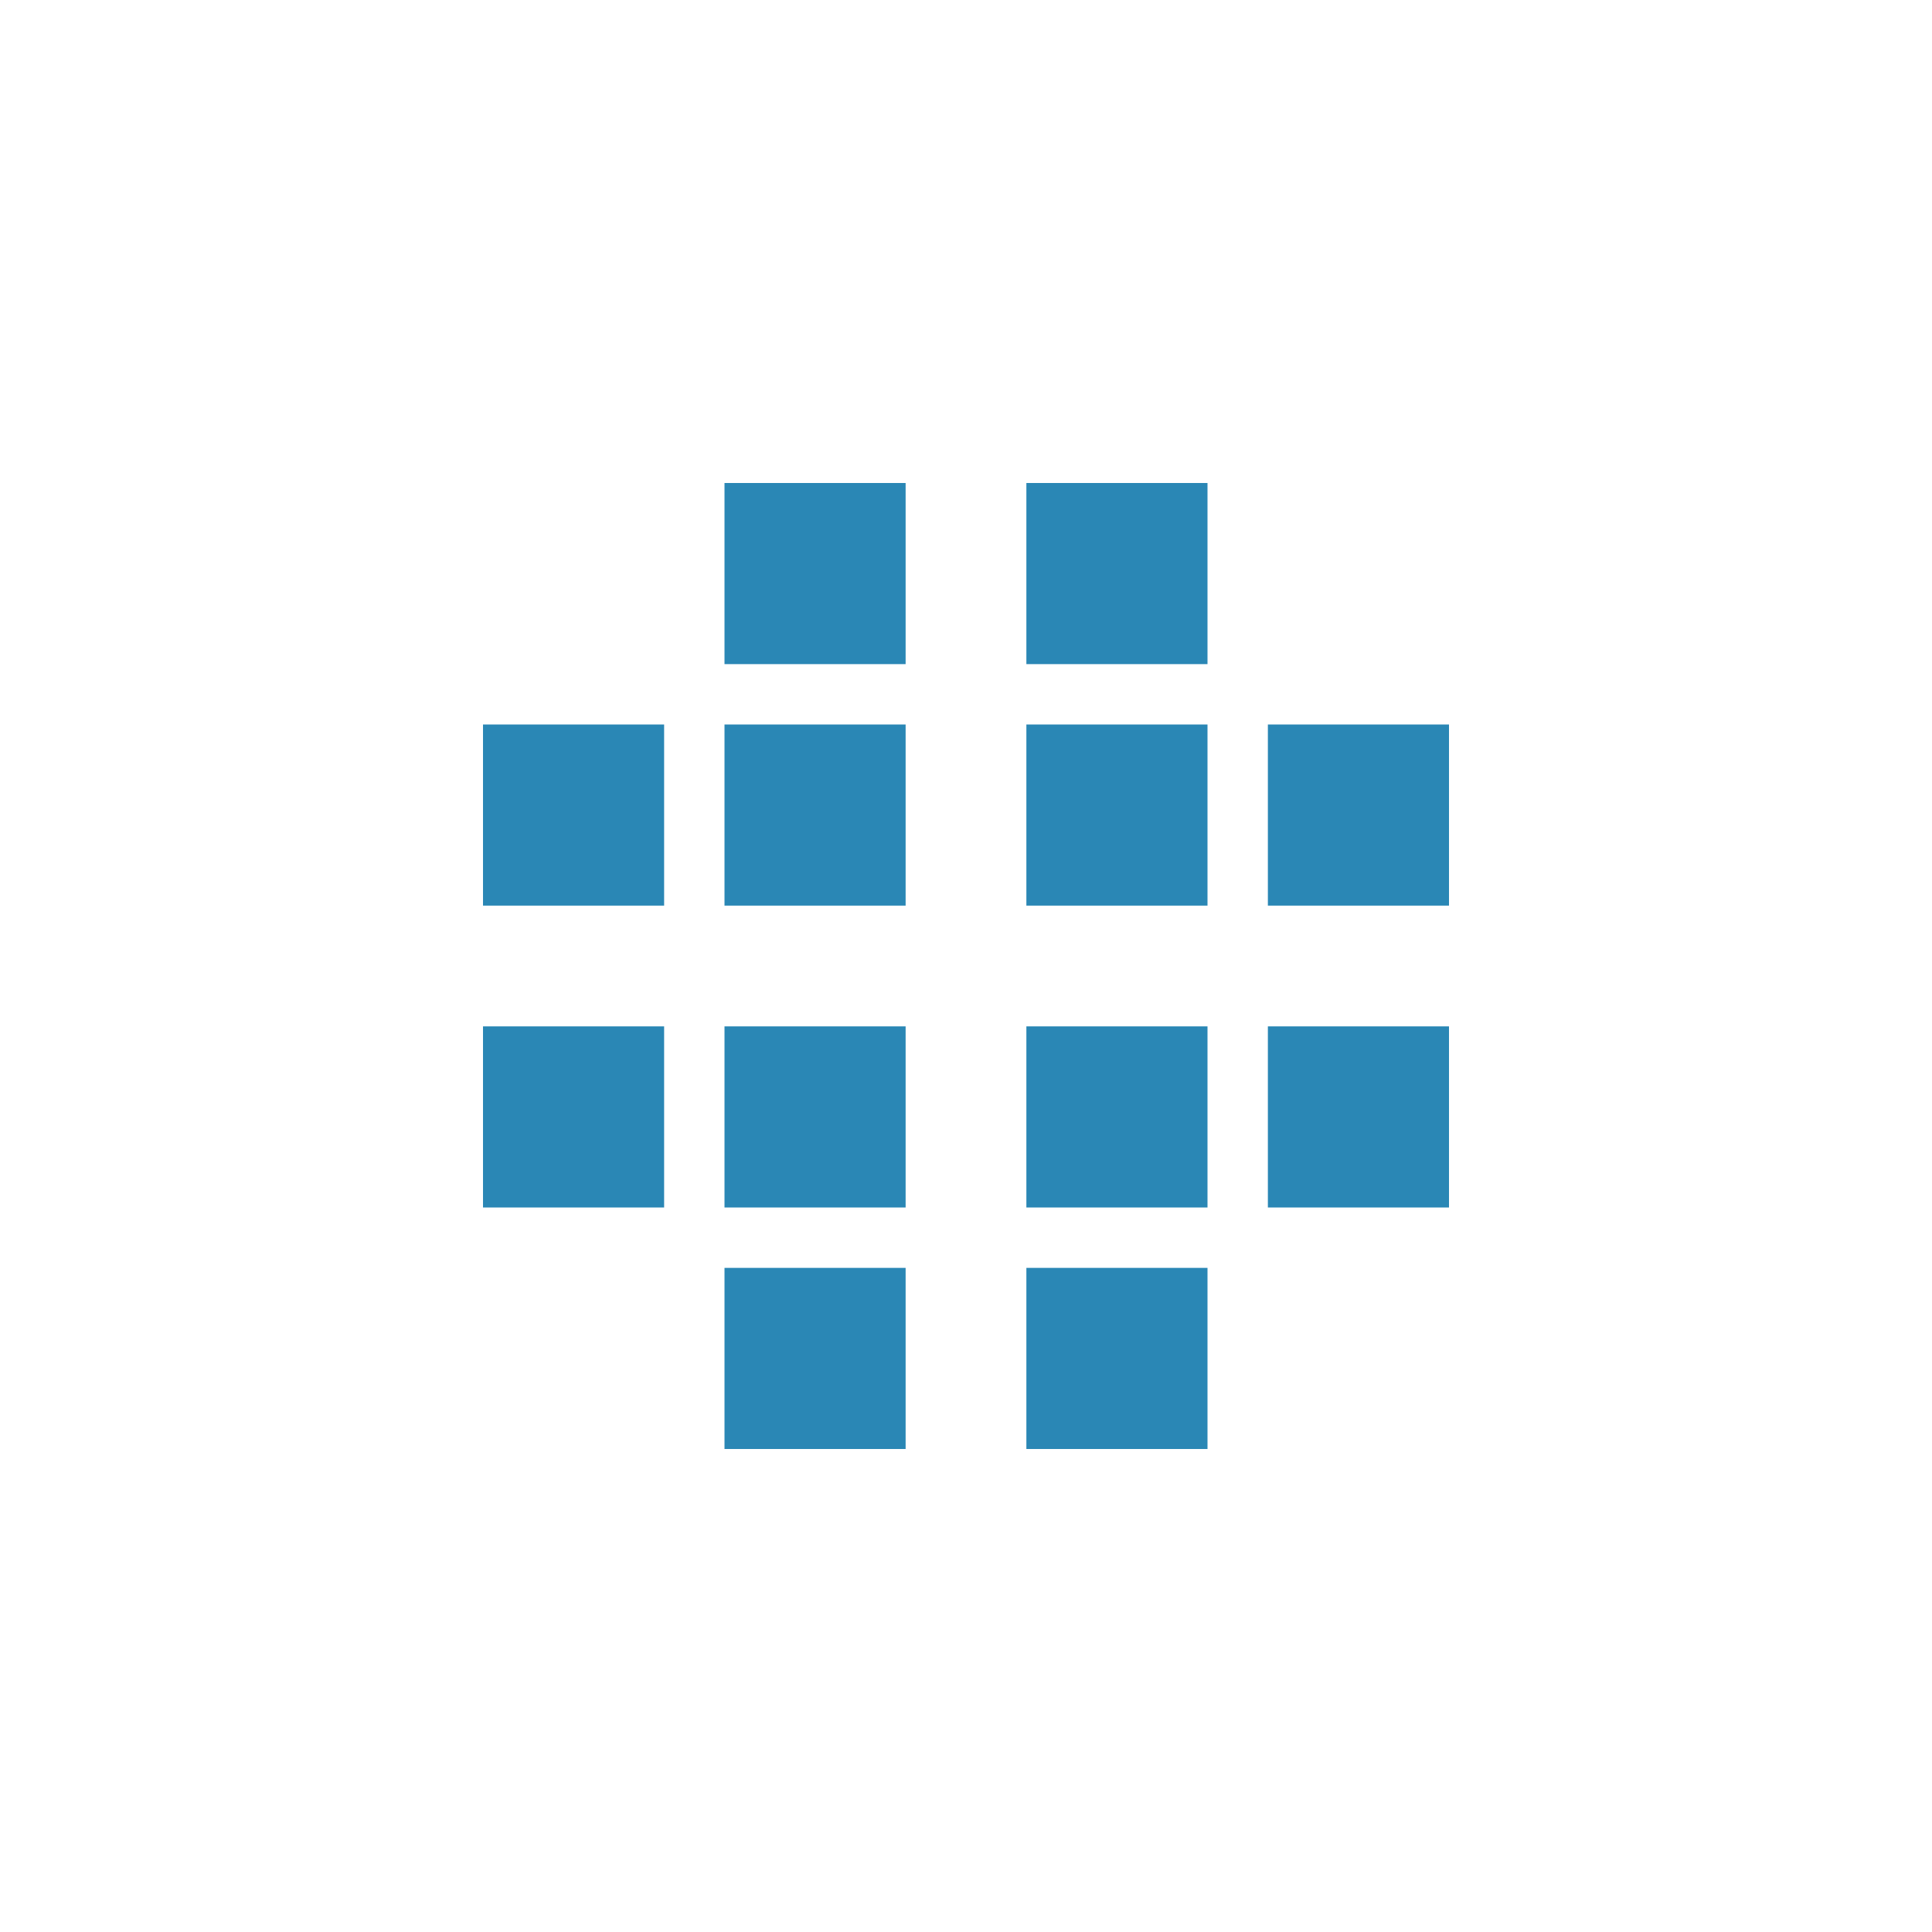
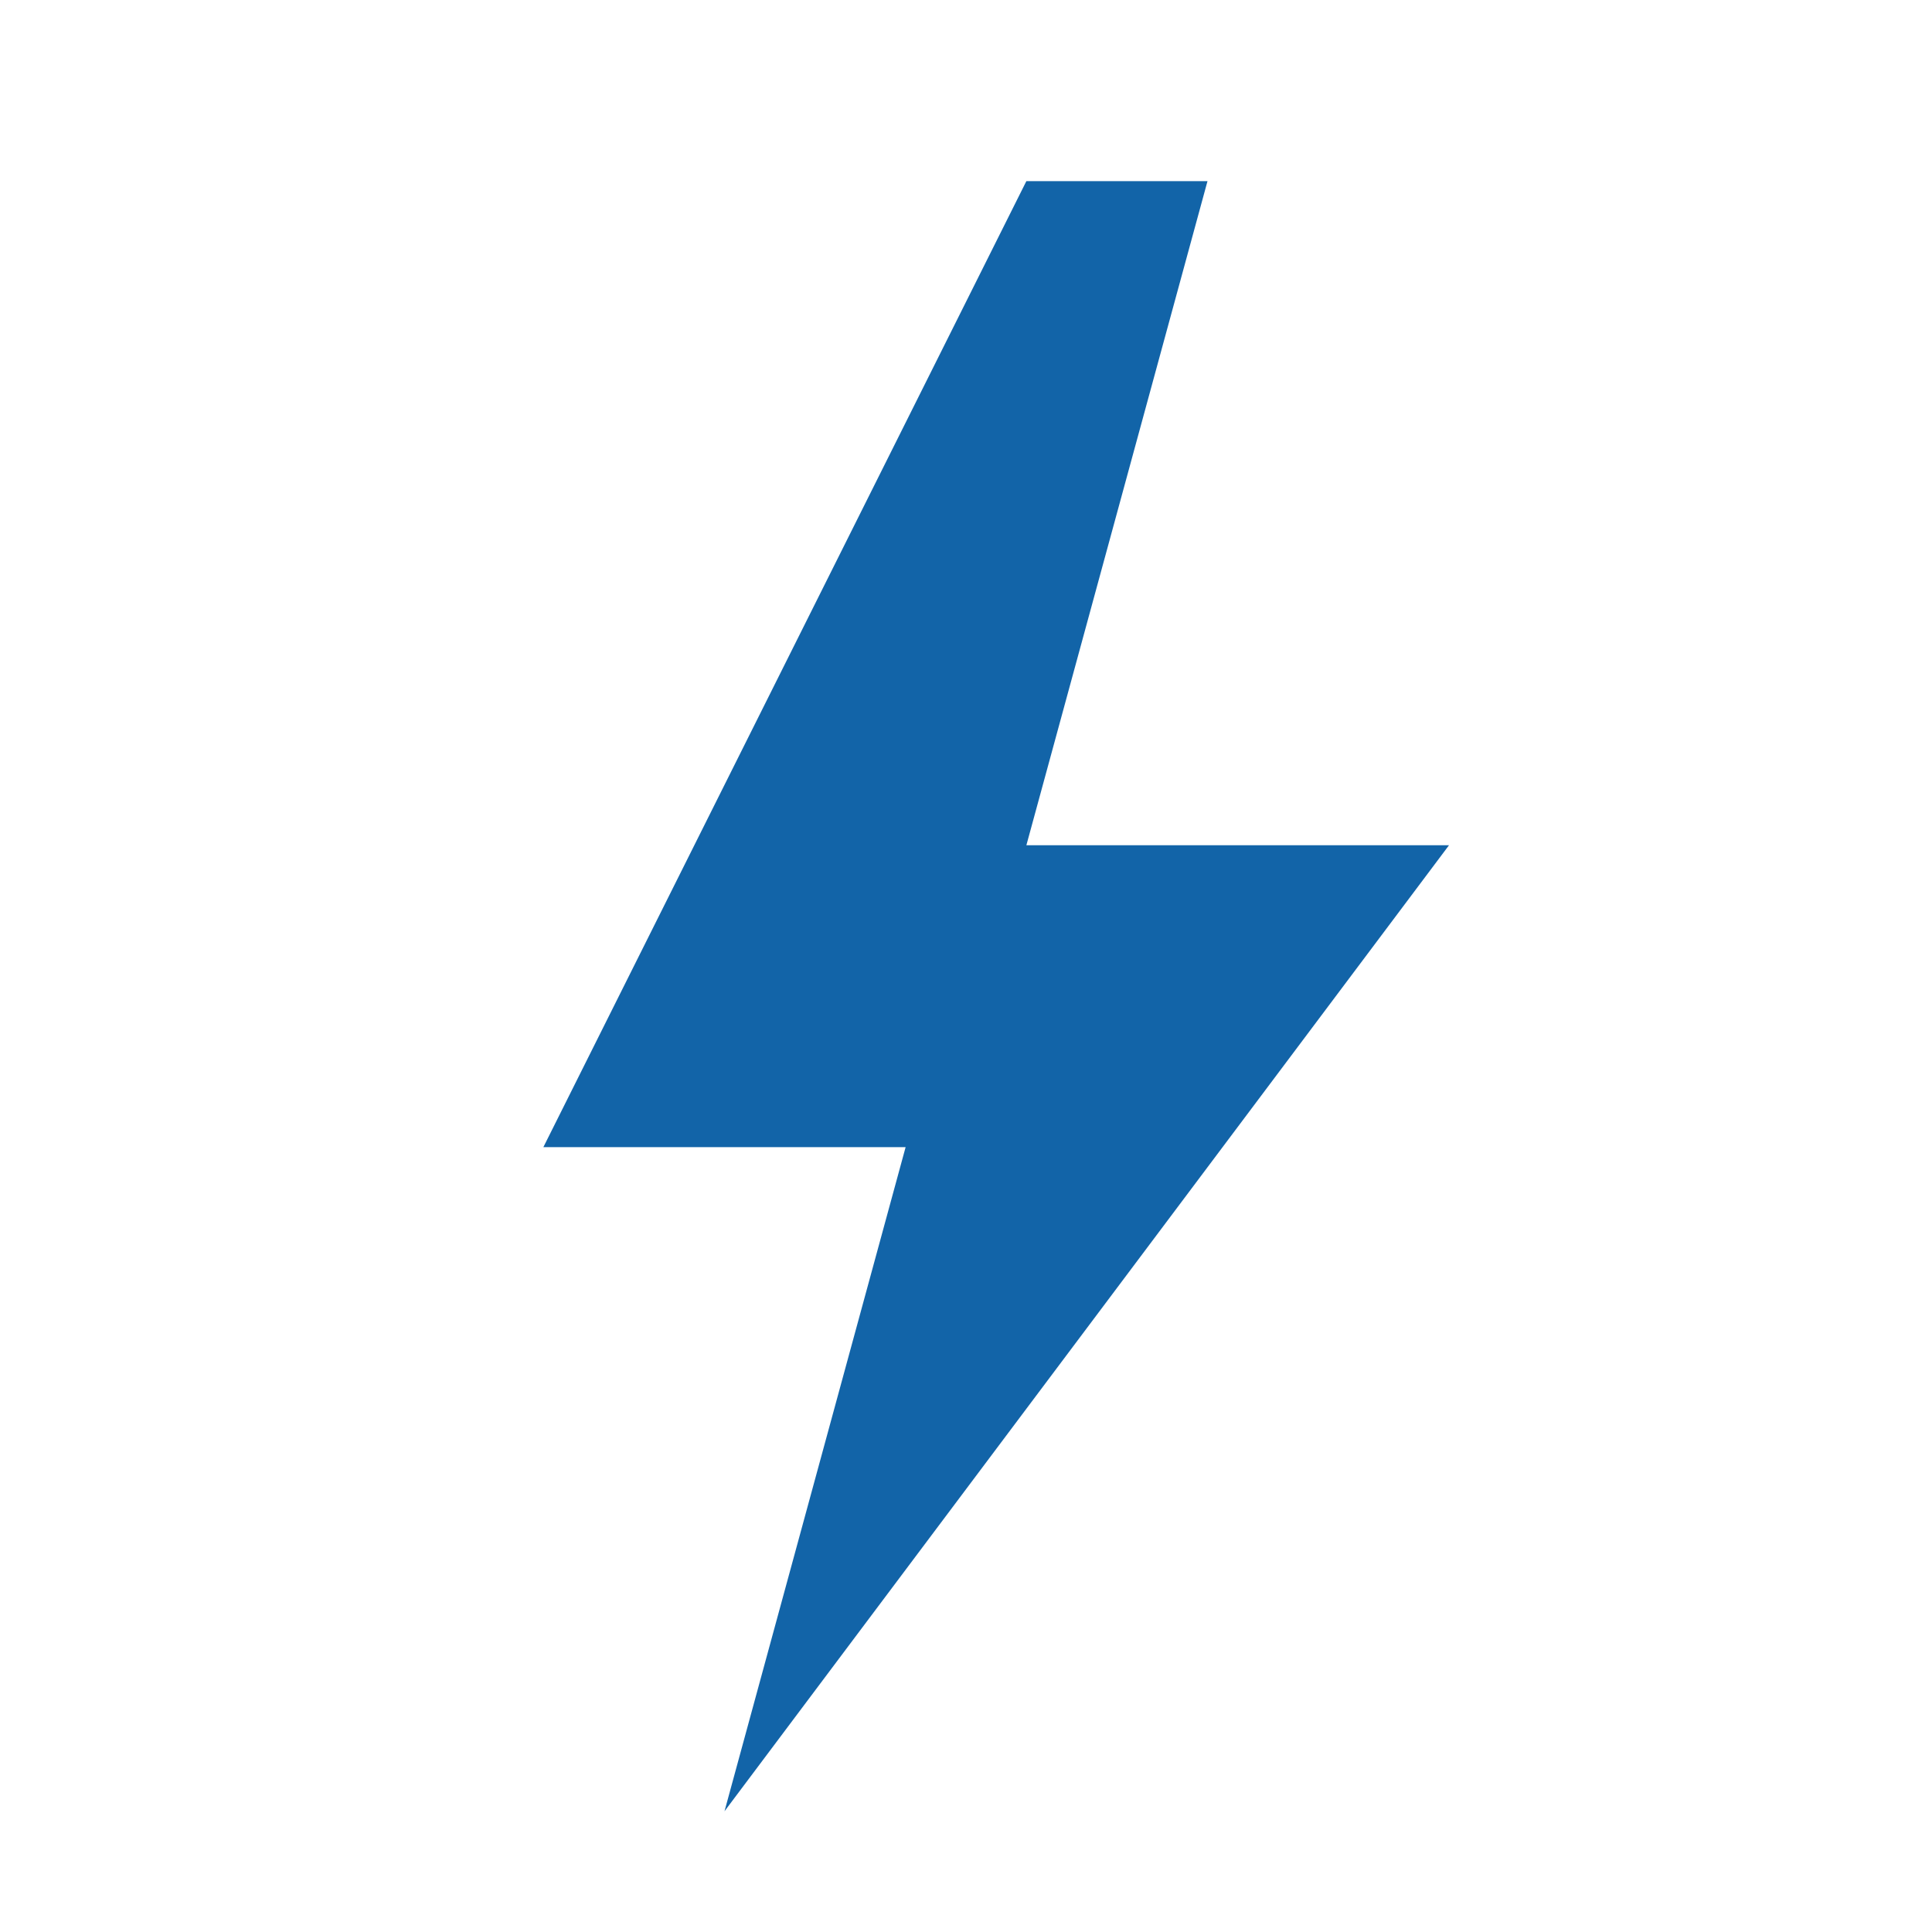
- <svg xmlns="http://www.w3.org/2000/svg" width="32" height="32" fill="none">
-   <path d="M12 8h3v3h-3V8ZM12 12h3v3h-3v-3ZM8 12h3v3H8v-3ZM12 17h3v3h-3v-3ZM8 17h3v3H8v-3ZM12 21h3v3h-3v-3ZM17 8h3v3h-3V8ZM17 12h3v3h-3v-3ZM21 12h3v3h-3v-3ZM17 17h3v3h-3v-3ZM21 17h3v3h-3v-3ZM17 21h3v3h-3v-3Z" fill="#2A87B5" />
+ <svg xmlns="http://www.w3.org/2000/svg" width="32" height="32" viewBox="0 0 32 32">
+   <style>
+     path { fill: #1264a8; }
+     @media (prefers-color-scheme: dark) { path { fill: #60b8f0; } }
+   </style>
+   <path d="M17 3L9 19h6l-3 11L24 14h-7l3-11z" />
</svg>
